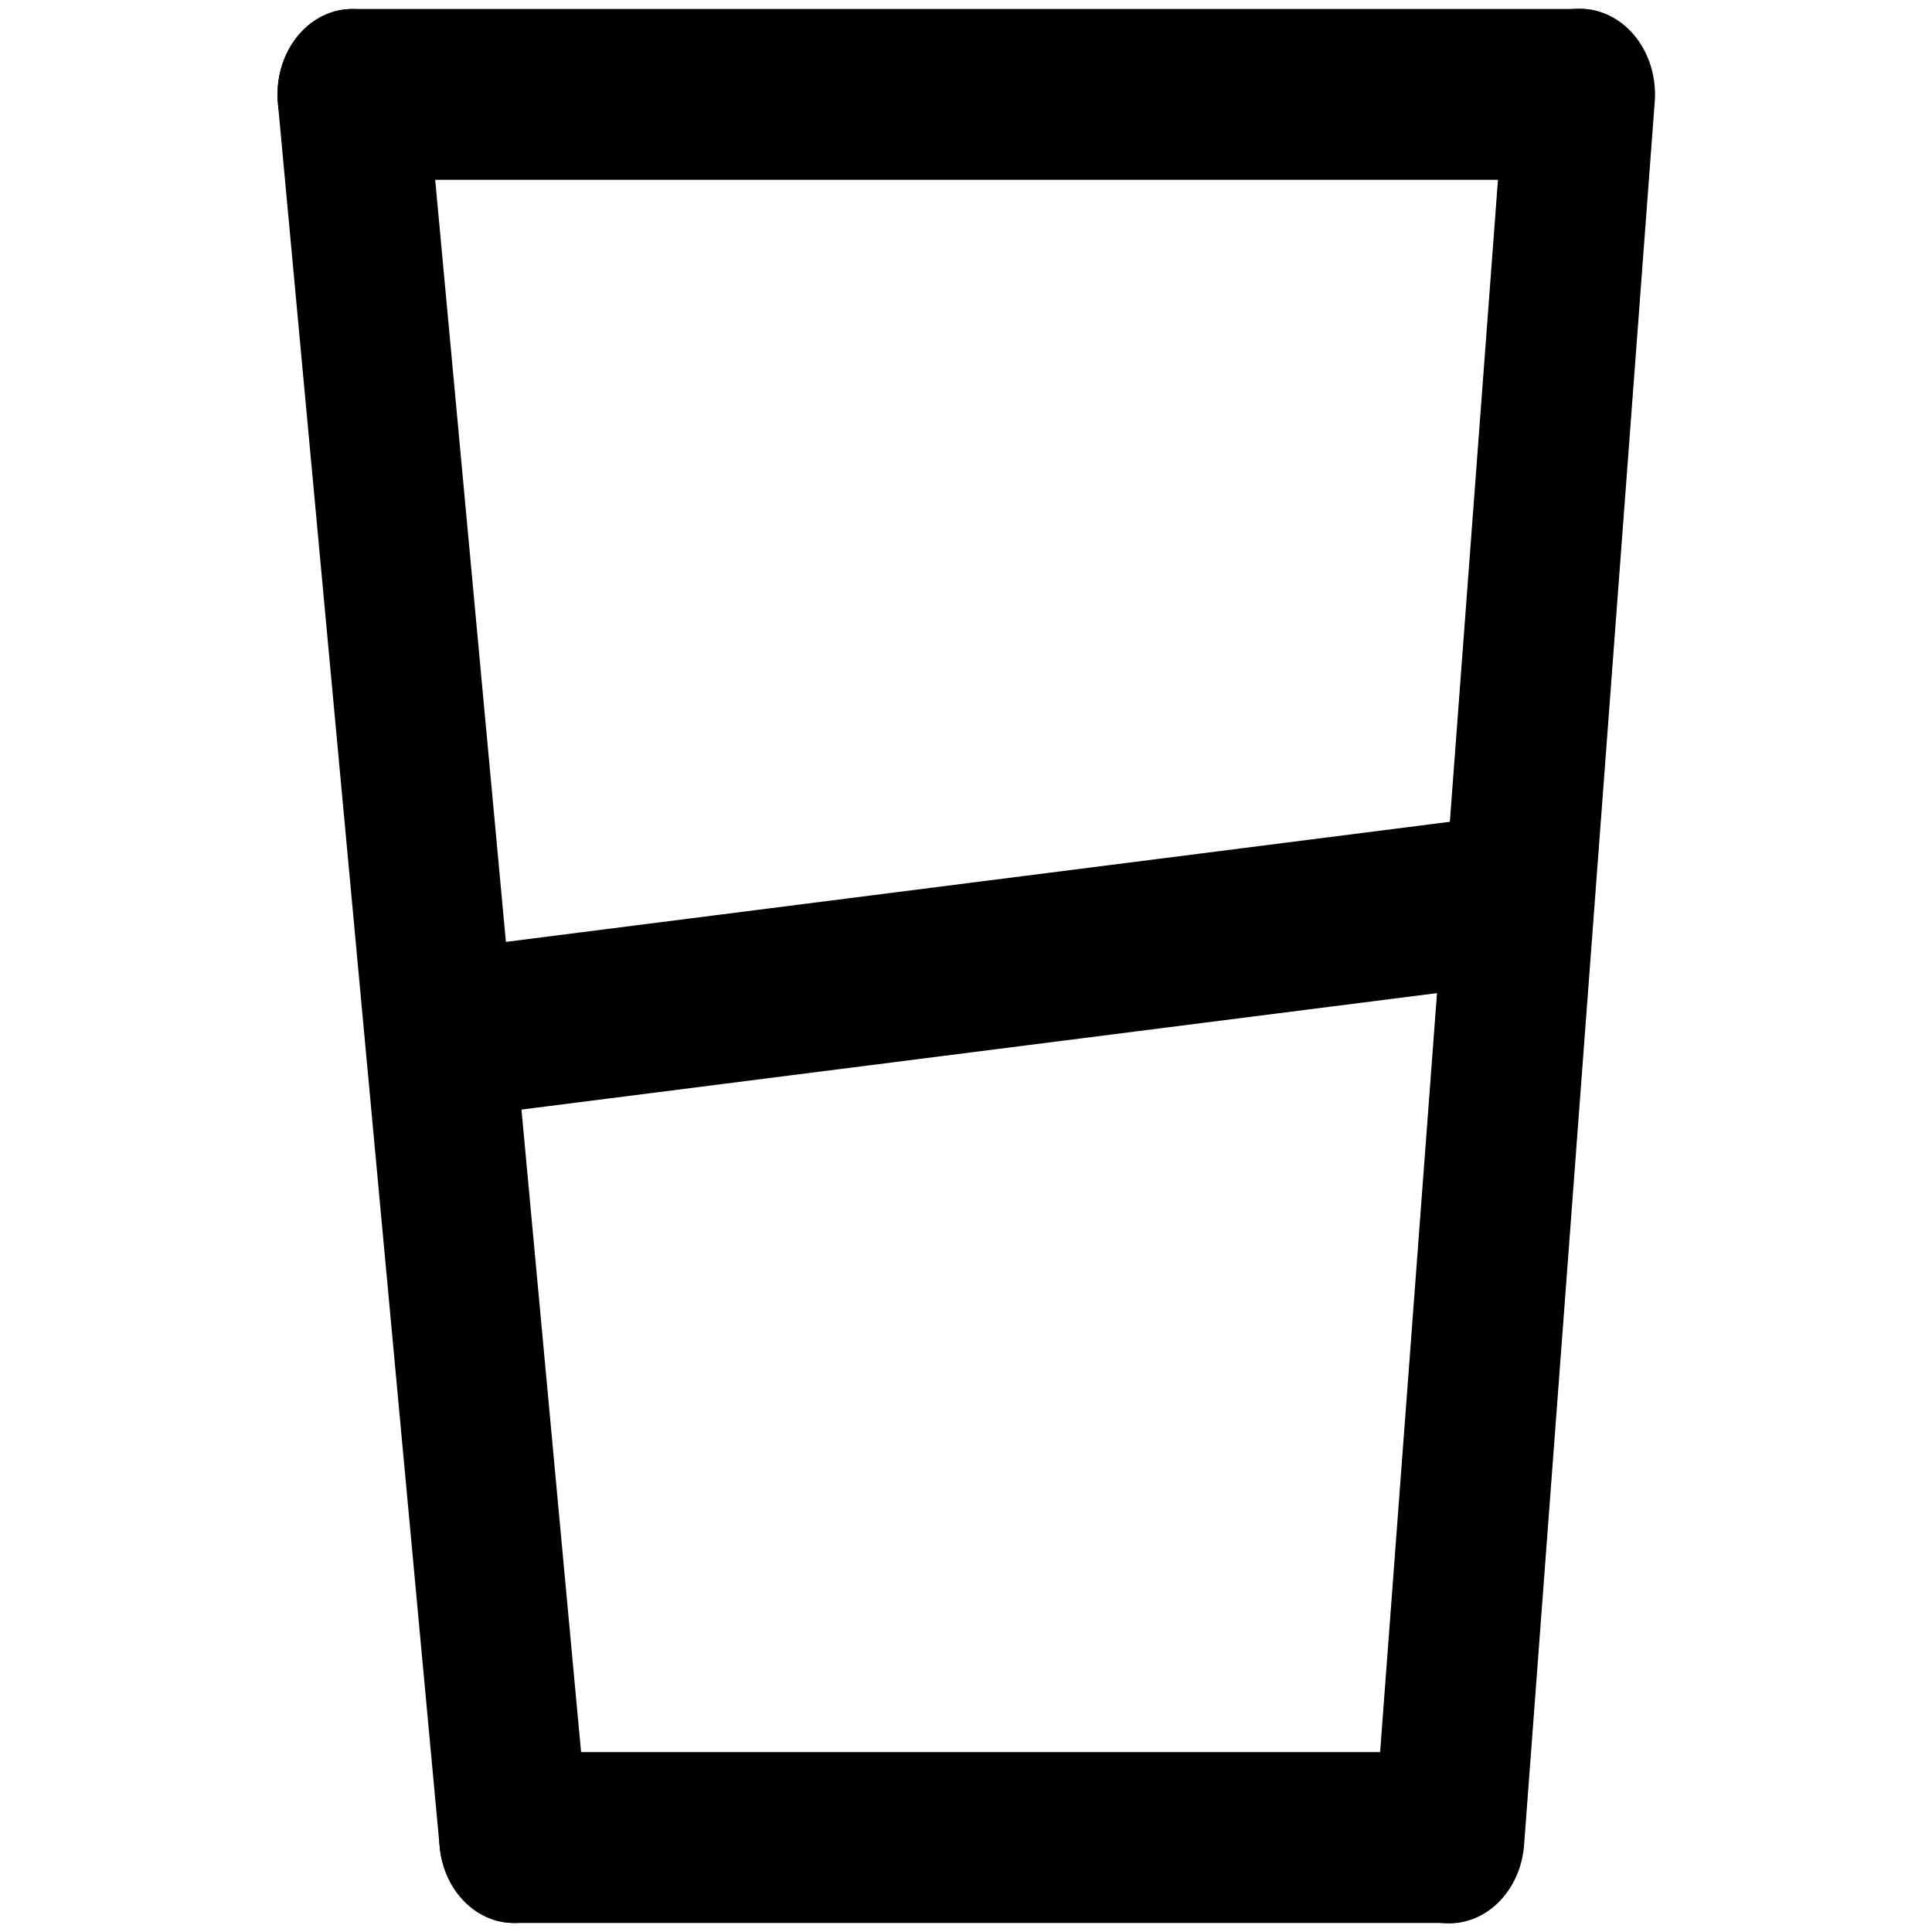
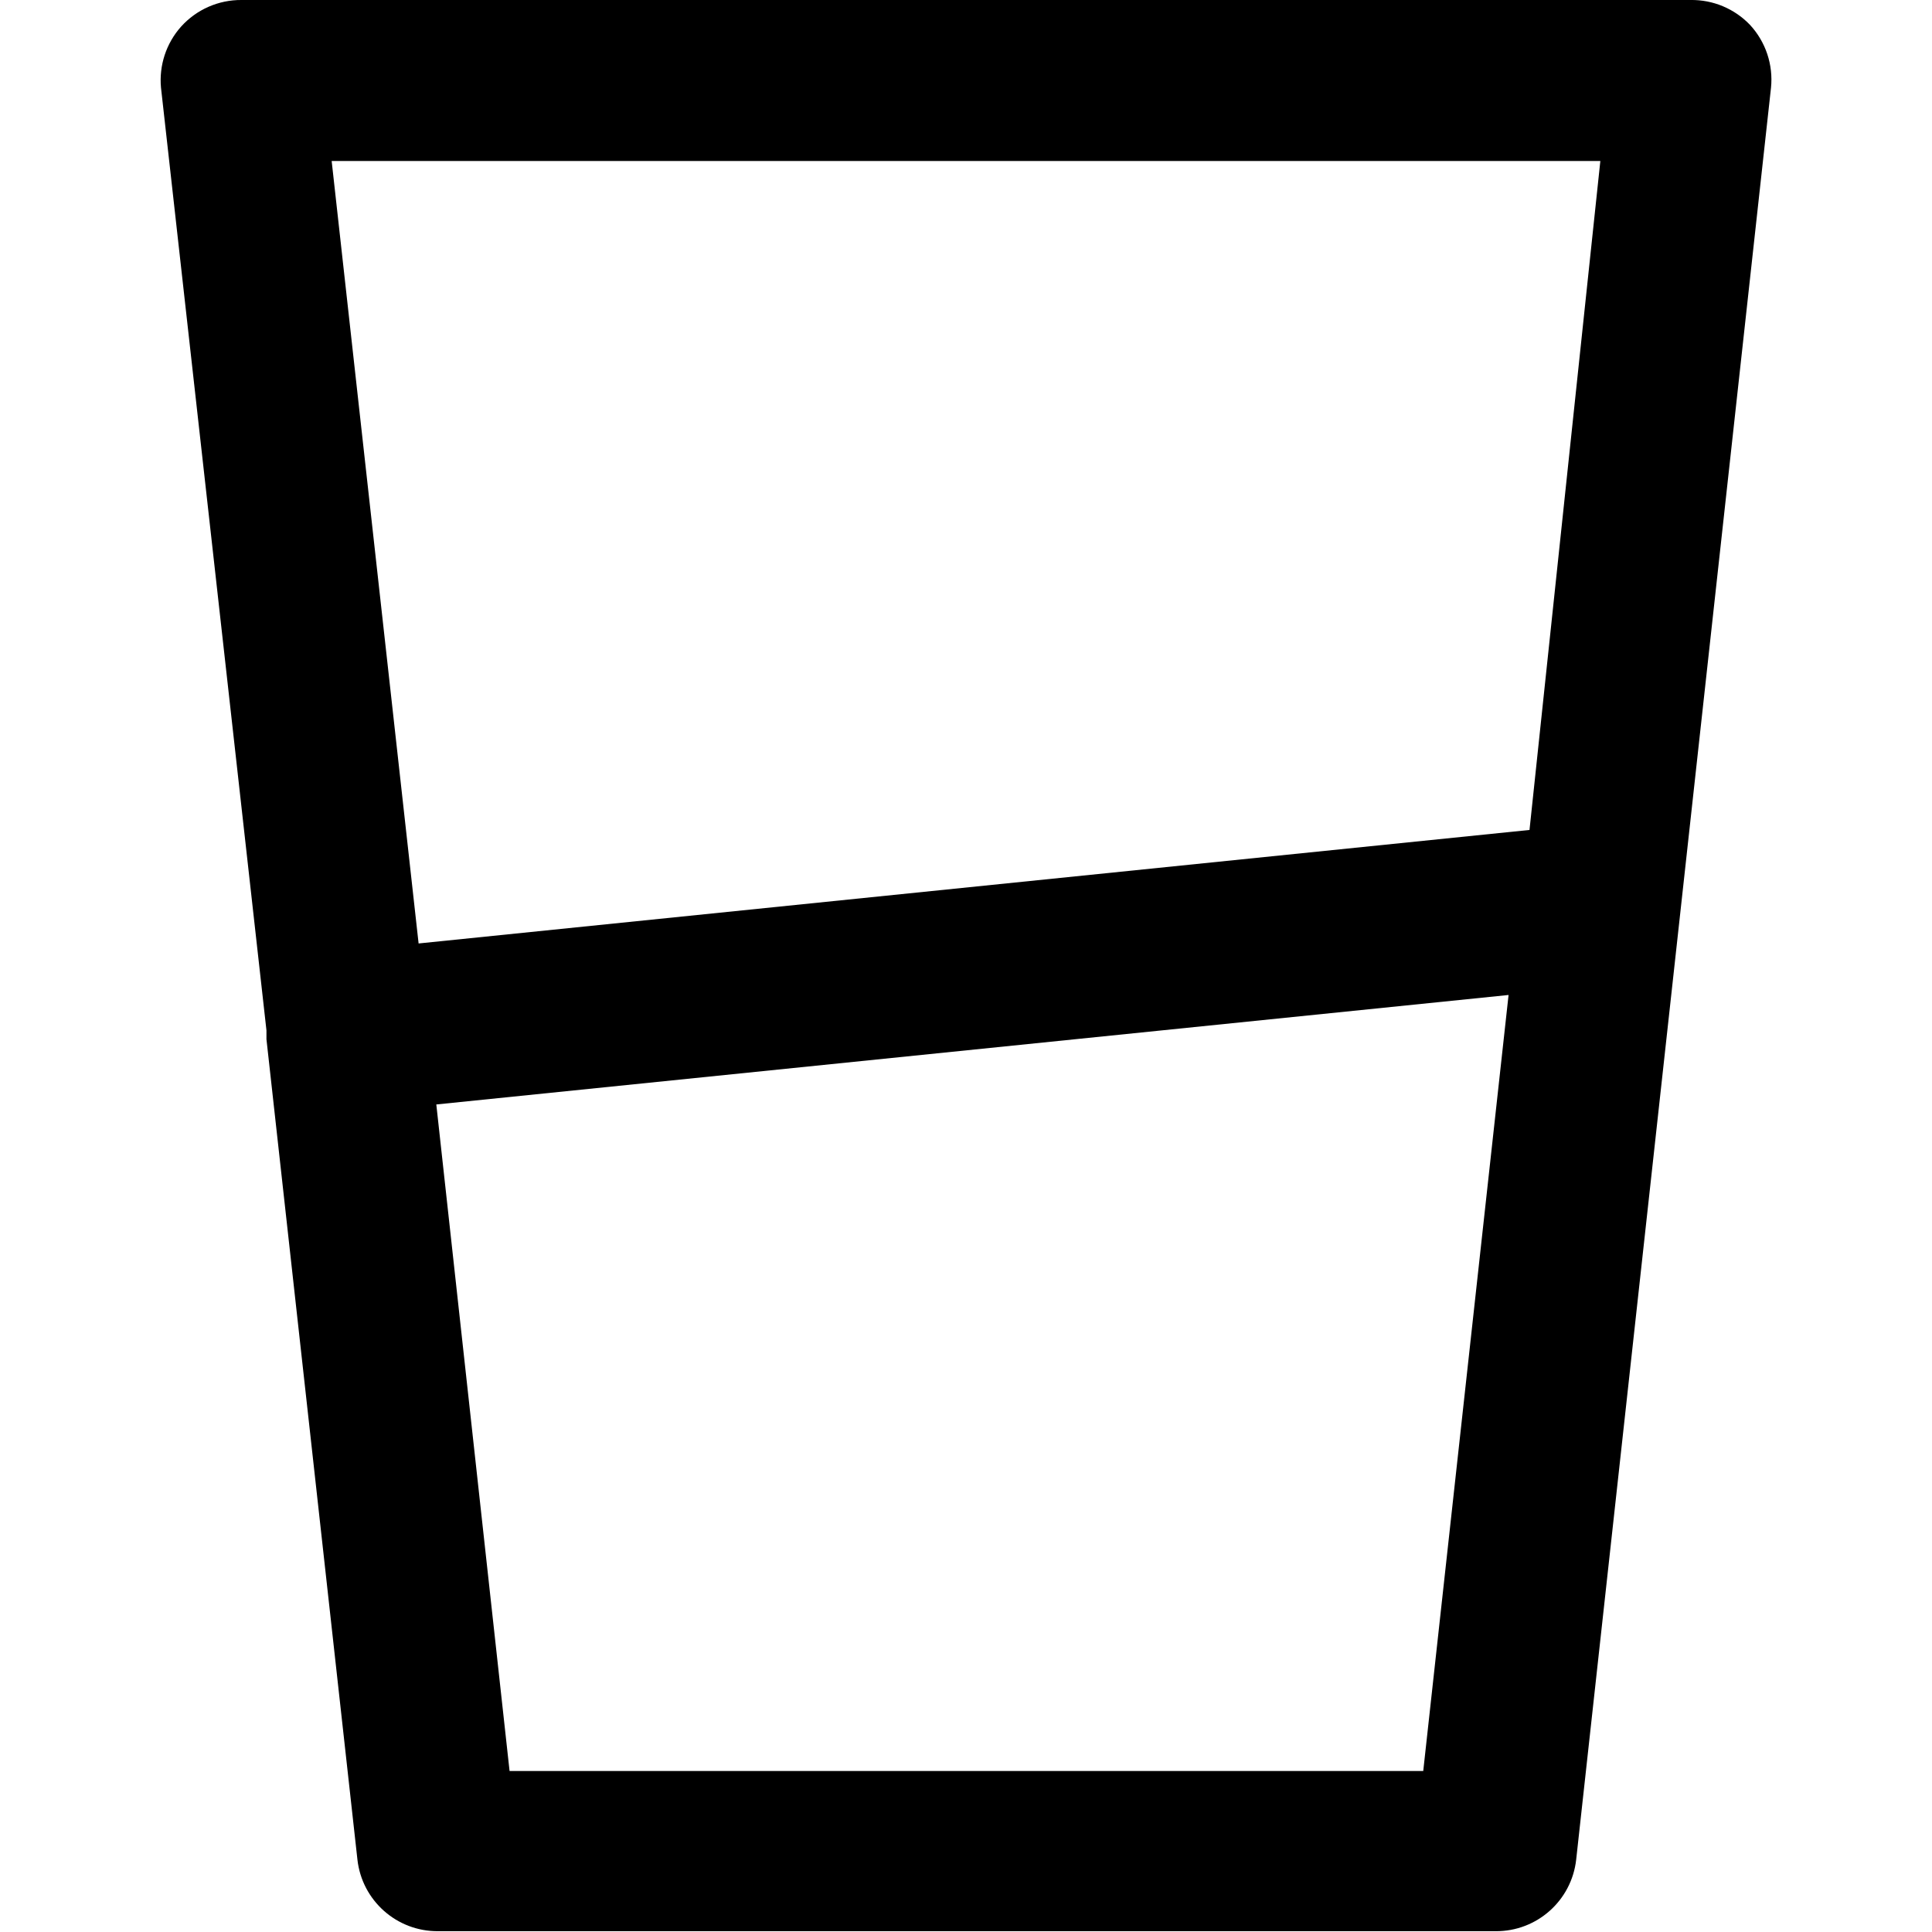
- <svg xmlns="http://www.w3.org/2000/svg" width="100%" height="100%" viewBox="0 0 24 24" version="1.1" xml:space="preserve" style="fill-rule:evenodd;clip-rule:evenodd;stroke-linecap:round;stroke-linejoin:round;stroke-miterlimit:1.5;">
-   <g transform="matrix(-1.27086,-1.6132e-16,1.71763e-16,-1.45378,26.1848,33.4349)">
-     <path d="M5.162,22.192L17.161,22.192" style="fill:none;stroke:black;stroke-width:1.46px;" />
-   </g>
-   <g transform="matrix(-1.27086,-1.6132e-16,1.7135e-16,-1.45029,27.2503,34.1651)">
-     <path d="M6,22.748L7.277,7.818" style="fill:none;stroke:black;stroke-width:1.47px;" />
-   </g>
-   <g transform="matrix(-1.27086,-1.6132e-16,1.71763e-16,-1.45378,27.2503,34.2445)">
-     <path d="M18,22.748L16.419,7.854" style="fill:none;stroke:black;stroke-width:1.46px;" />
-   </g>
-   <g transform="matrix(-1.27086,-1.6132e-16,1.71763e-16,-1.45378,27.2503,34.2445)">
-     <path d="M7.277,7.854L16.419,7.854" style="fill:none;stroke:black;stroke-width:1.46px;" />
-   </g>
-   <g transform="matrix(0.945026,0,0,1.03653,0.783209,0.369042)">
-     <path d="M5.38,12L18.813,10.442" style="fill:none;stroke:black;stroke-width:2.02px;" />
+ <svg xmlns="http://www.w3.org/2000/svg" viewBox="0 0 24 24">
+   <g id="icons">
+     <path d="M21.74.31A1,1,0,0,0,21,0H3a1,1,0,0,0-.75.33A1,1,0,0,0,2,1.09L3.31,12.8s0,.07,0,.11L4.44,23.1a1,1,0,0,0,1,.89H18.58a1,1,0,0,0,1-.89L22,1.09A1,1,0,0,0,21.74.31ZM17.68,22H6.33l-.91-8.28,13.32-1.36ZM19,10.31,5.2,11.72,4.12,2H19.88Z" />
  </g>
</svg>
